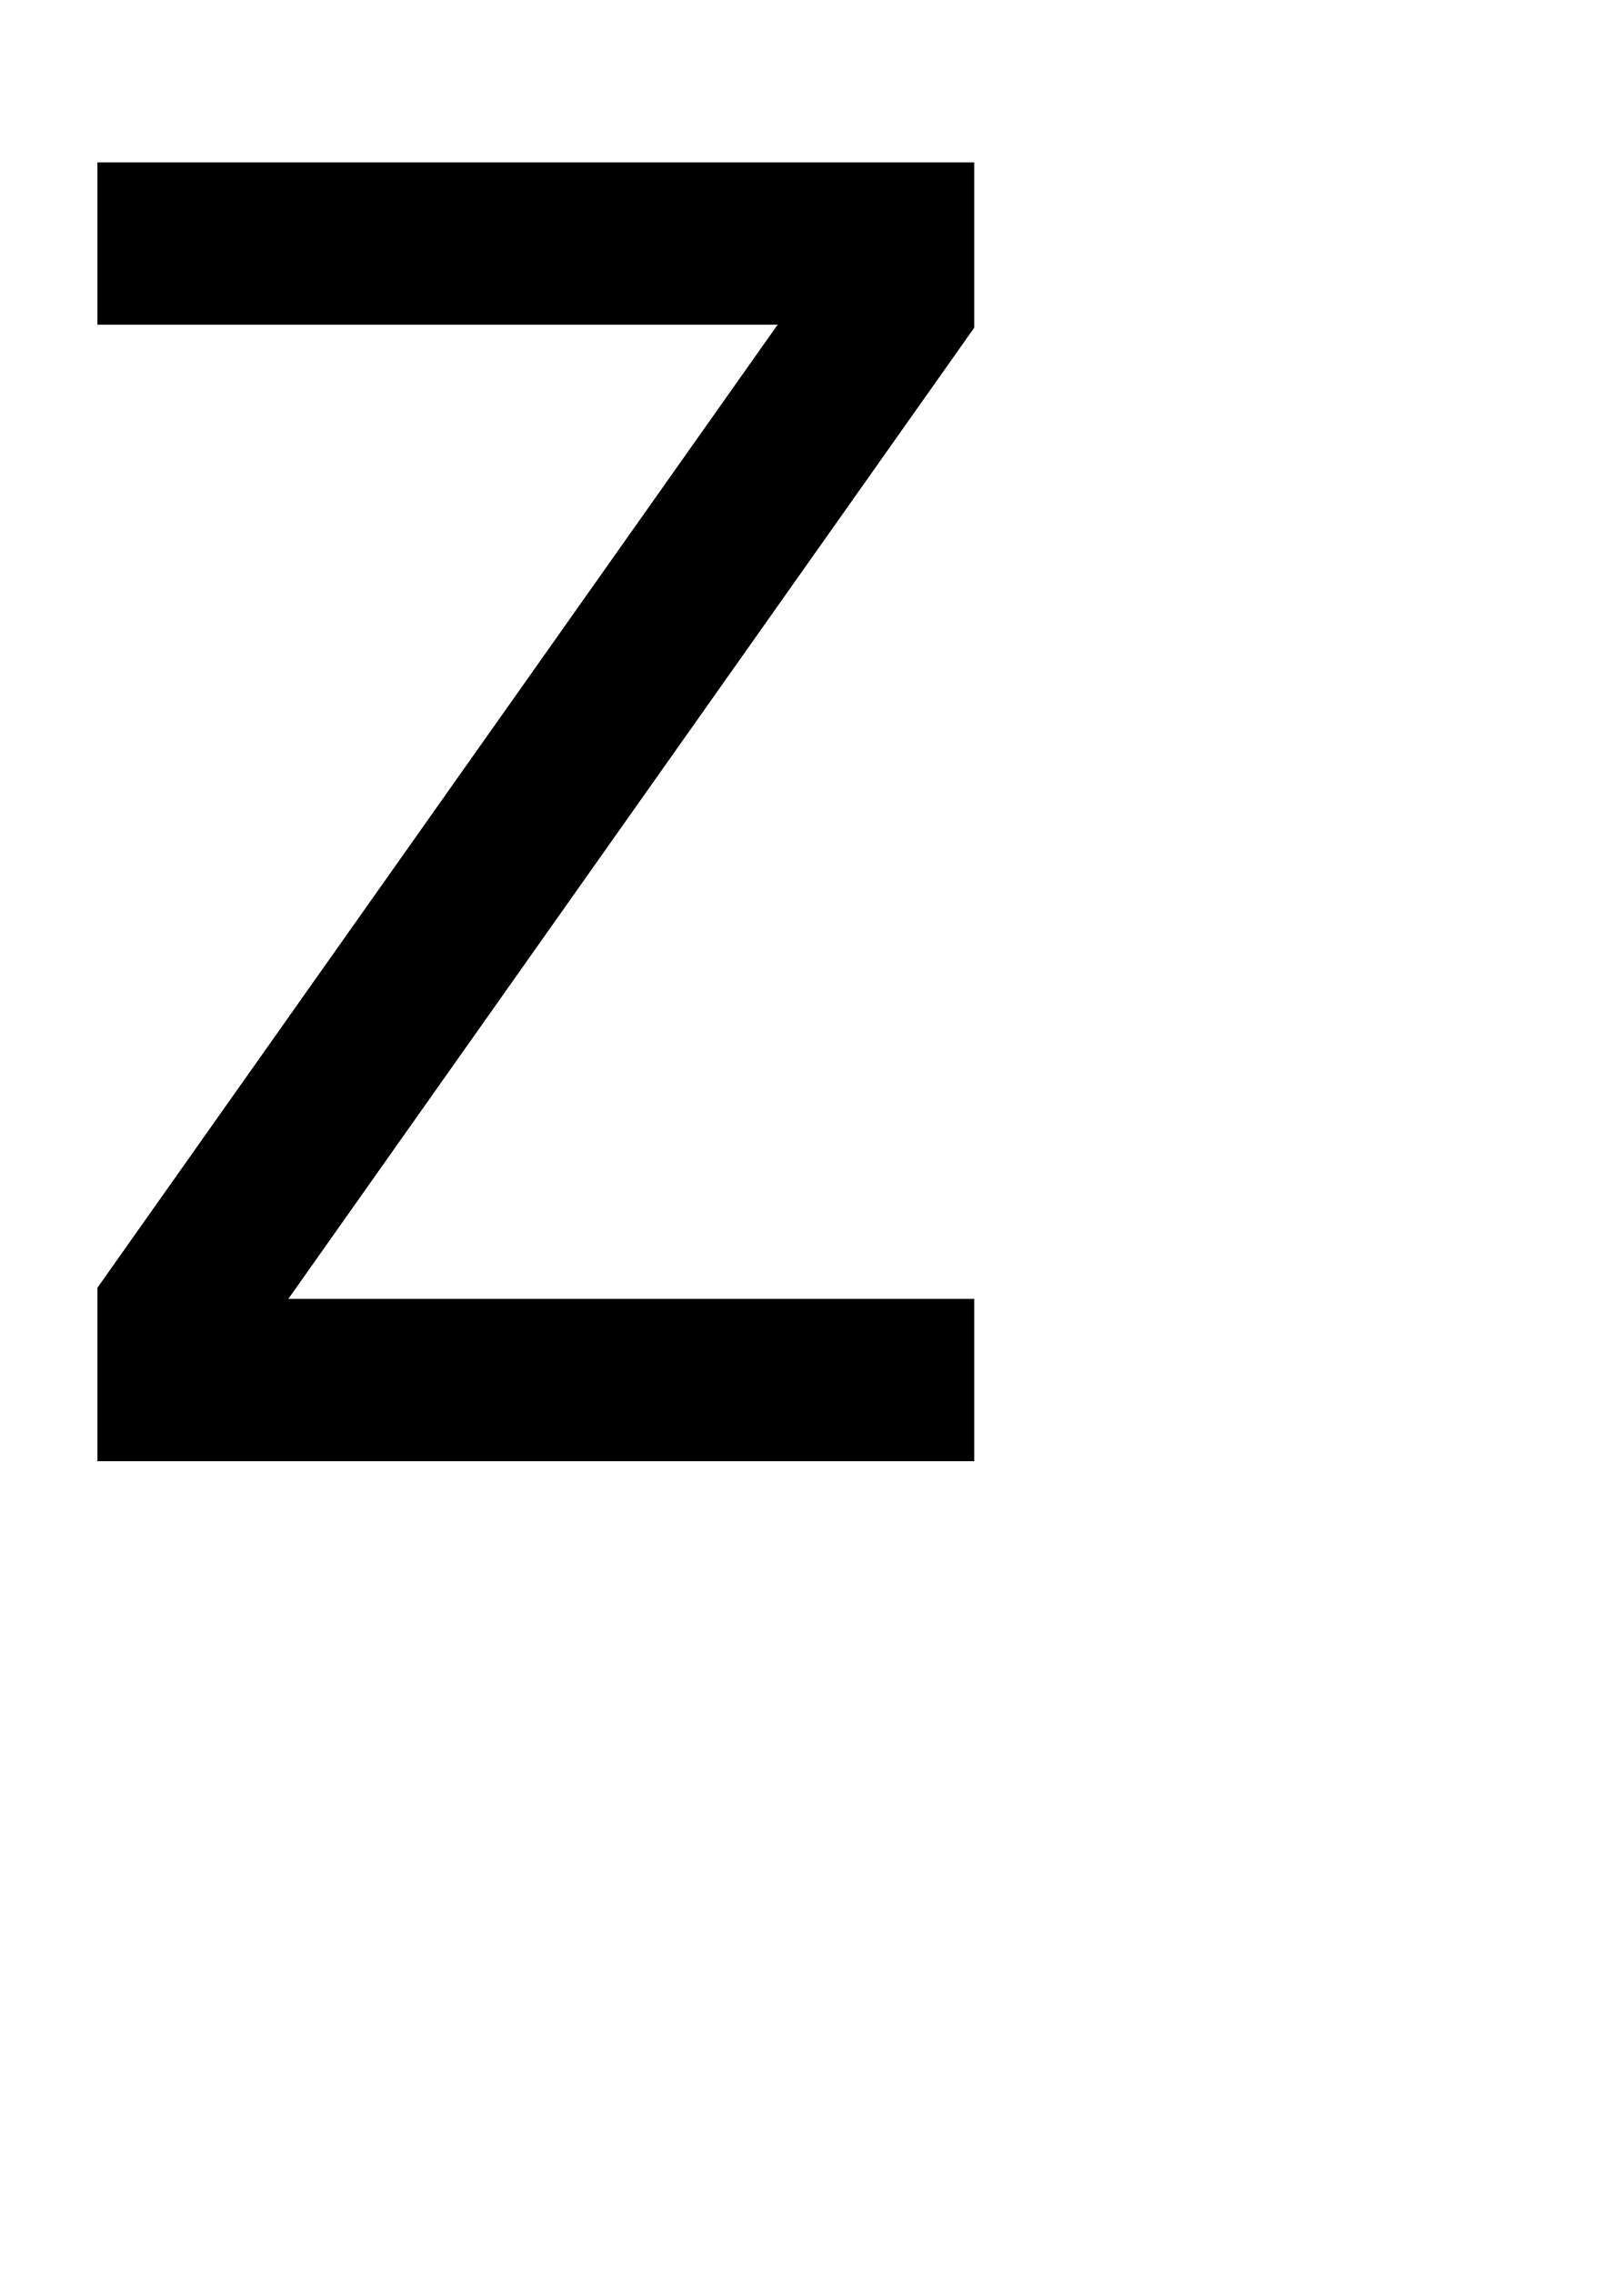
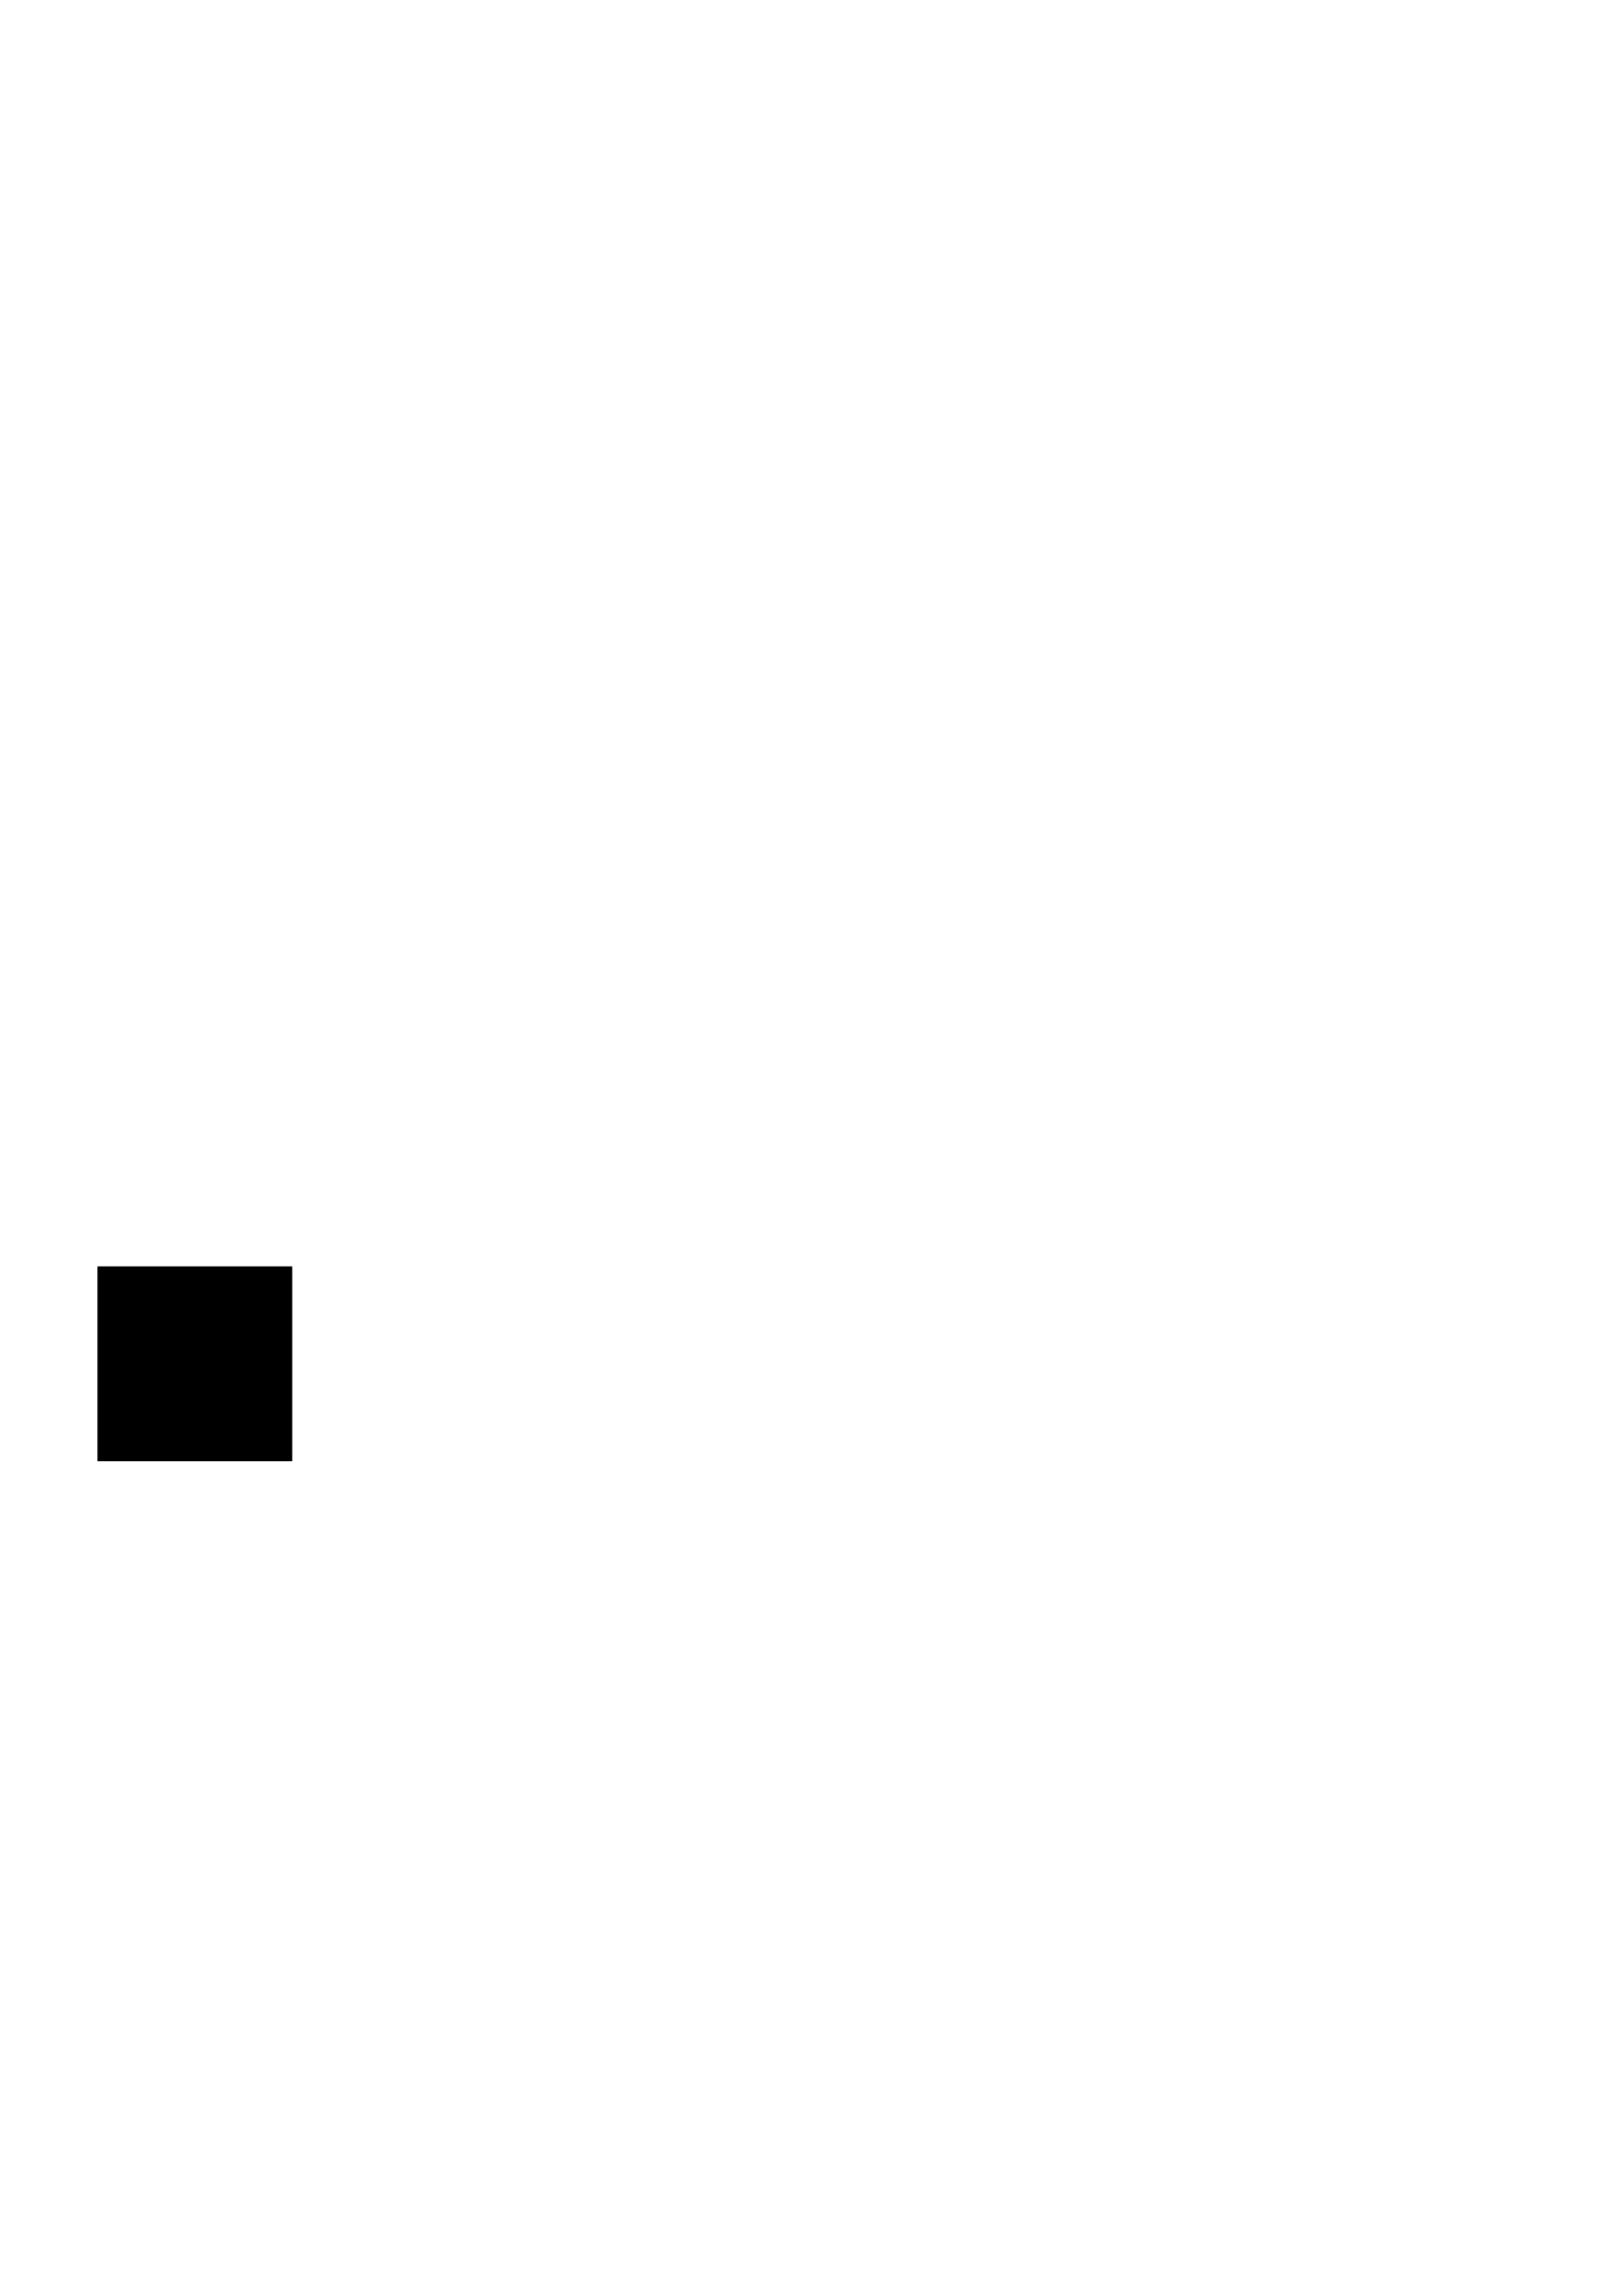
<svg xmlns="http://www.w3.org/2000/svg" width="1000" height="1400" viewBox="0 0 1000 1400" version="1.1" id="svg734">
  <defs id="defs731" />
  <g id="layer1">
-     <path id="rect11920" style="fill:#000000;fill-opacity:1;stroke-width:12.472" d="m 60,100 v 100 H 478.906 L 60,793.164 V 900 H 106.992 600 V 800 H 177.578 L 600,201.836 V 100 h -50.508 z" />
+     <rect style="fill:#000000;fill-opacity:1;stroke-width:14.967" id="rect12852" width="120" height="120" x="60" y="780" />
  </g>
</svg>
